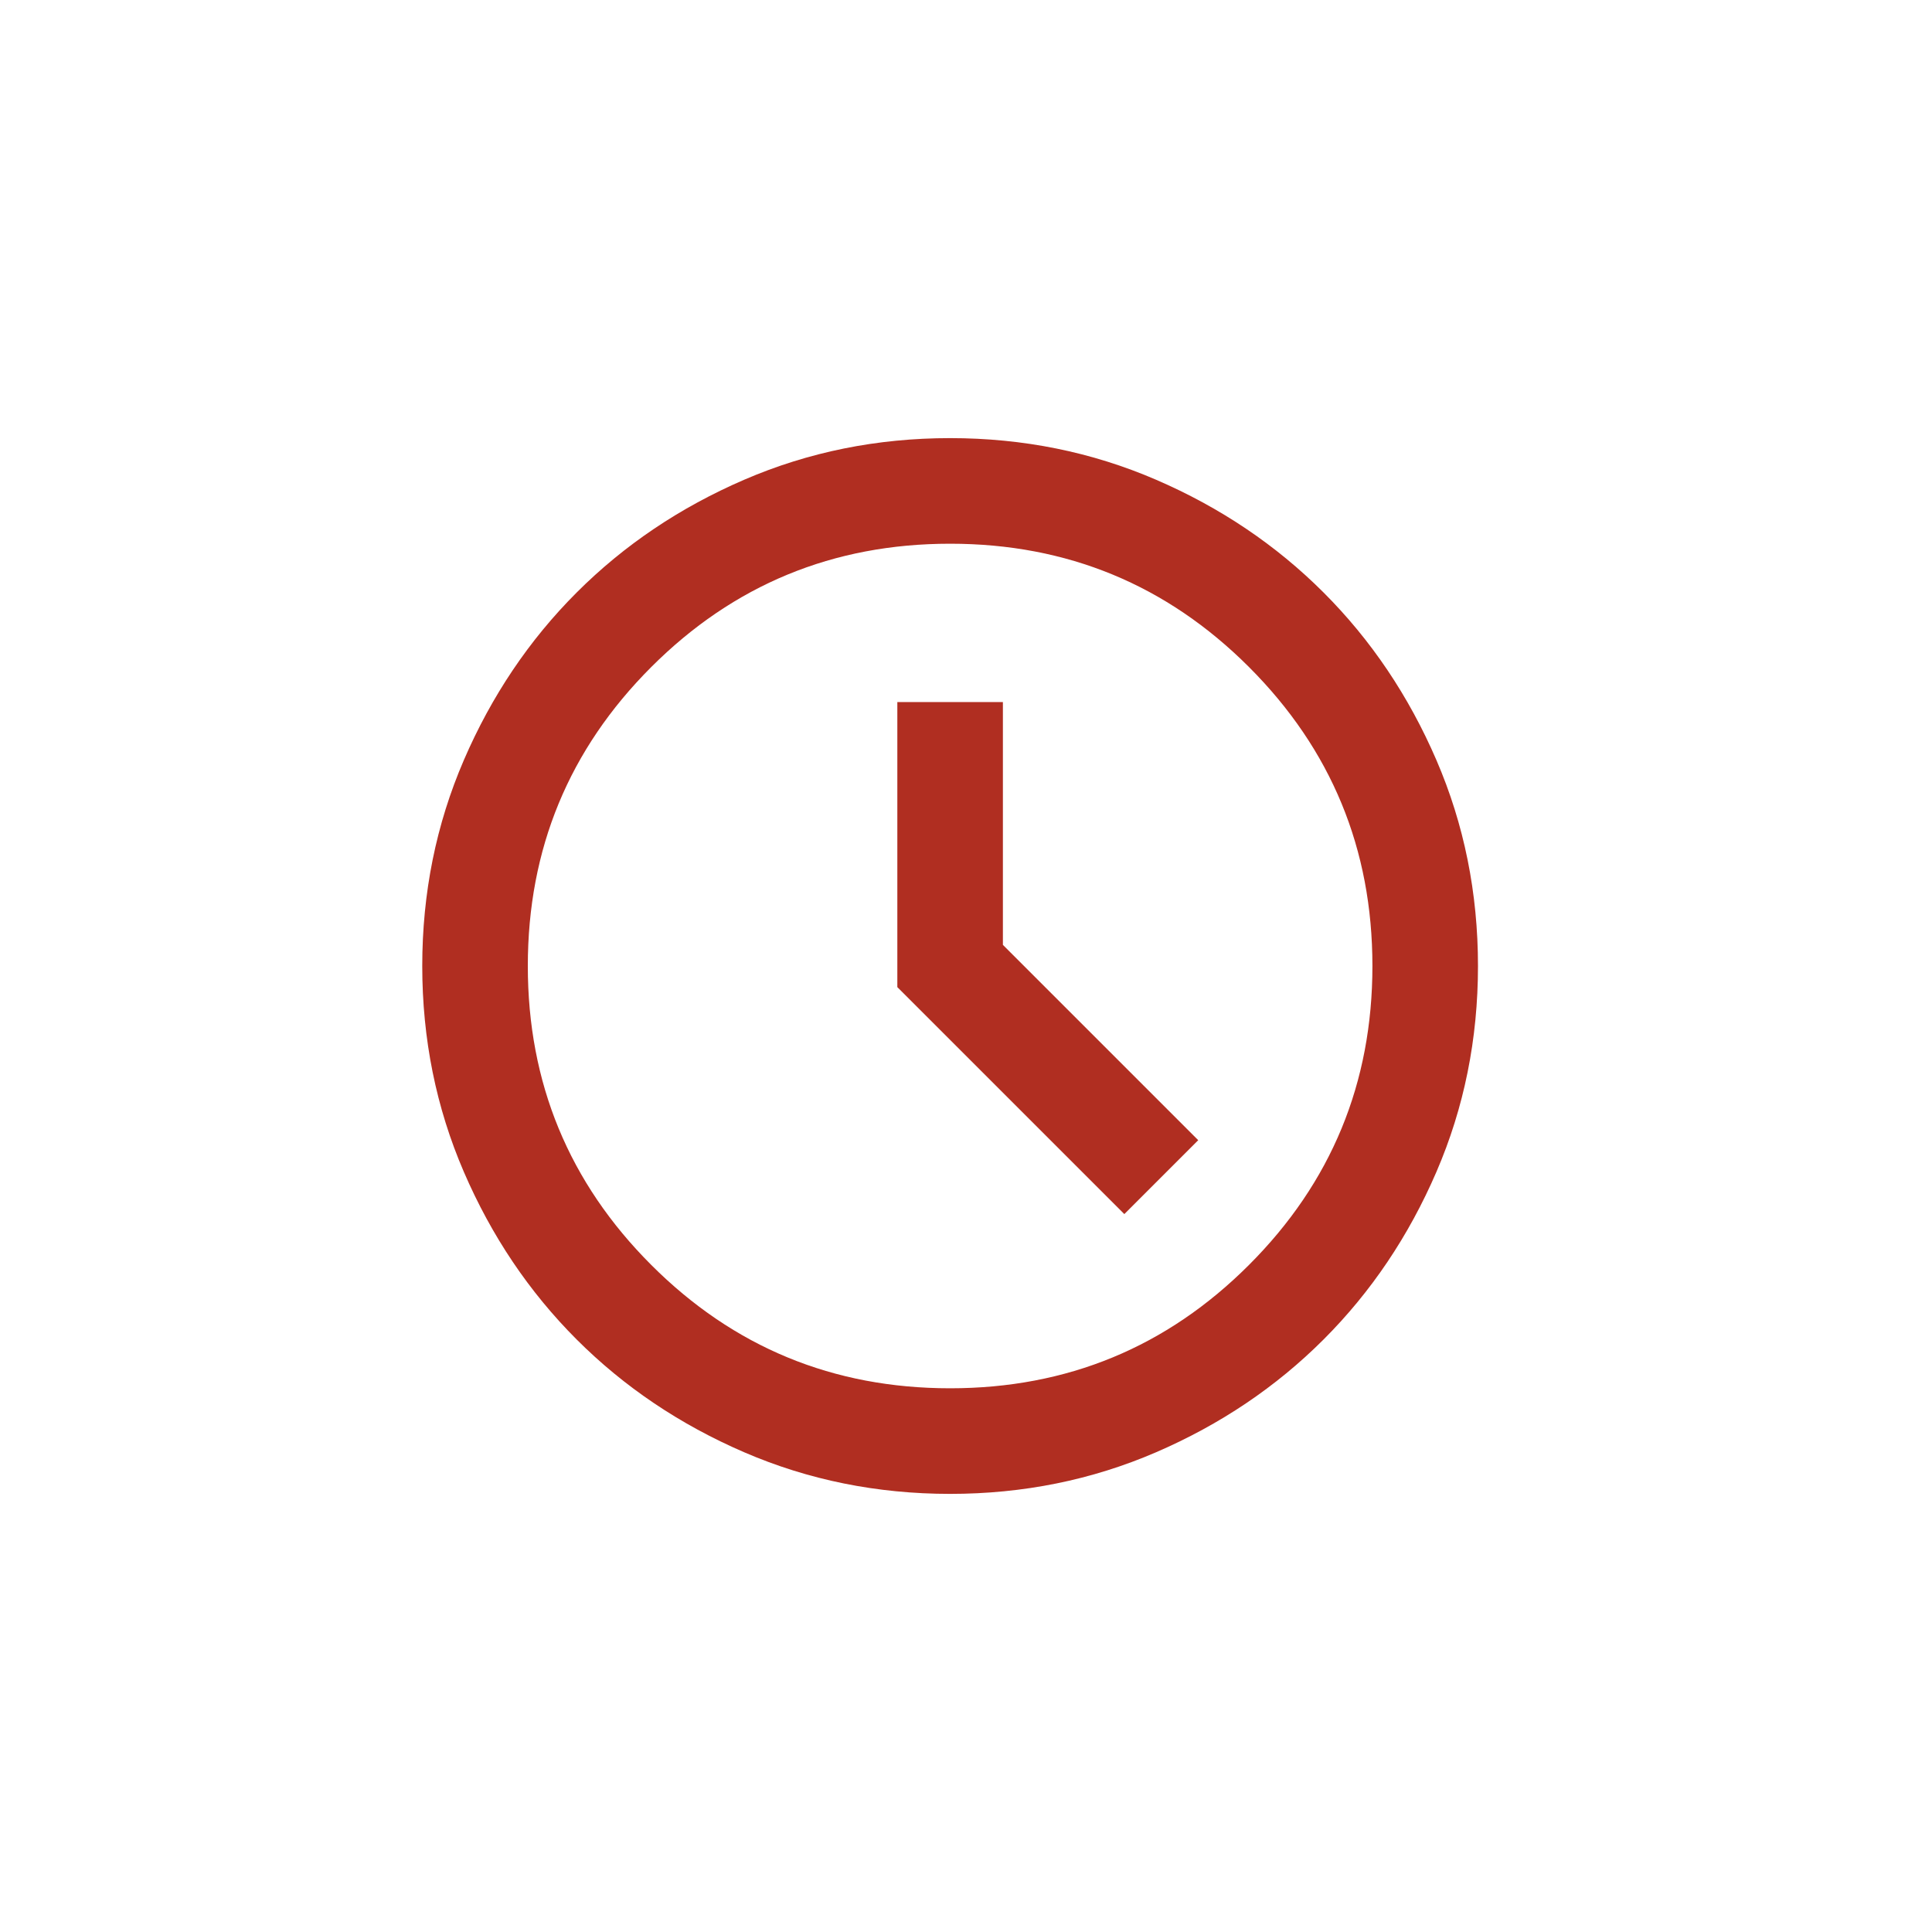
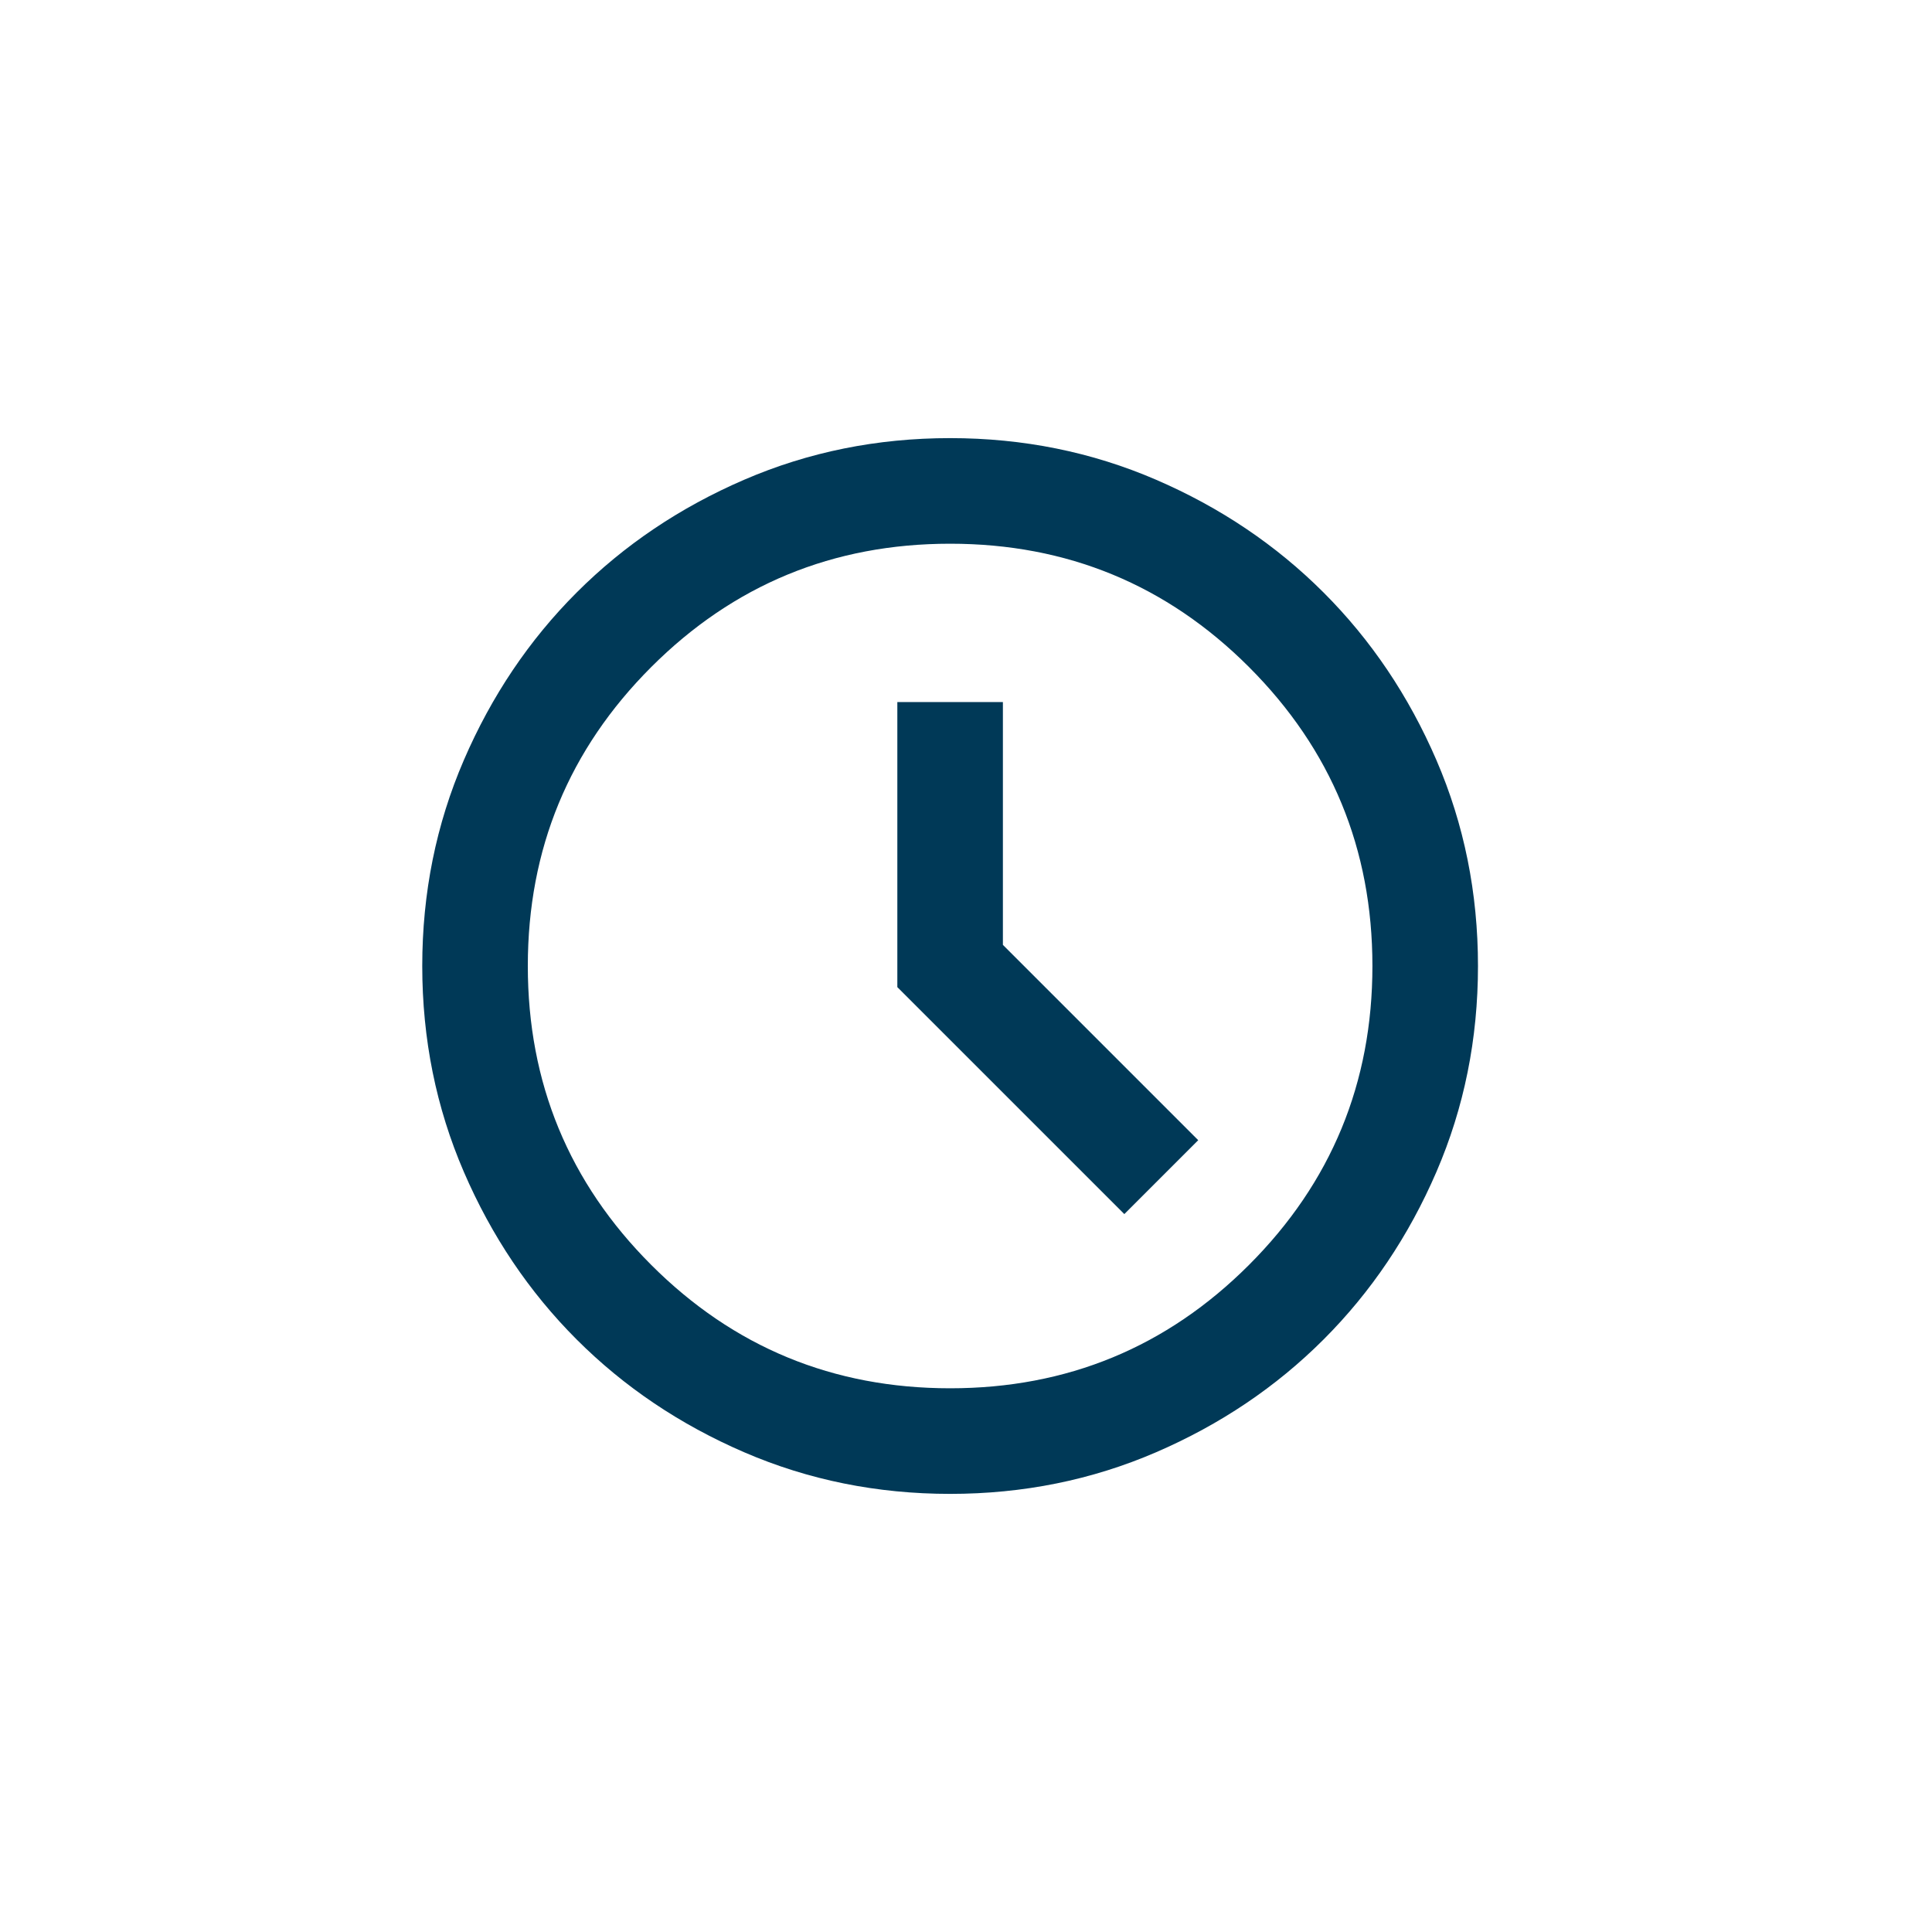
<svg xmlns="http://www.w3.org/2000/svg" width="61" height="61" viewBox="0 0 61 61" fill="none">
  <mask id="mask0_719_10596" style="mask-type:alpha" maskUnits="userSpaceOnUse" x="10" y="10" width="40" height="41">
    <rect x="10" y="10.5" width="40" height="40" fill="#D9D9D9" />
  </mask>
  <g mask="url(#mask0_719_10596)">
-     <path d="M35.499 38.333L37.832 36L31.665 29.833V22.167H28.332V31.167L35.499 38.333ZM29.999 47.167C27.693 47.167 25.526 46.729 23.499 45.854C21.471 44.979 19.707 43.792 18.207 42.292C16.707 40.792 15.52 39.028 14.645 37C13.77 34.972 13.332 32.806 13.332 30.5C13.332 28.194 13.77 26.028 14.645 24C15.52 21.972 16.707 20.208 18.207 18.708C19.707 17.208 21.471 16.021 23.499 15.146C25.526 14.271 27.693 13.833 29.999 13.833C32.304 13.833 34.471 14.271 36.499 15.146C38.526 16.021 40.29 17.208 41.79 18.708C43.29 20.208 44.478 21.972 45.353 24C46.228 26.028 46.665 28.194 46.665 30.5C46.665 32.806 46.228 34.972 45.353 37C44.478 39.028 43.29 40.792 41.79 42.292C40.29 43.792 38.526 44.979 36.499 45.854C34.471 46.729 32.304 47.167 29.999 47.167ZM29.999 43.833C33.693 43.833 36.839 42.535 39.436 39.937C42.033 37.34 43.332 34.194 43.332 30.5C43.332 26.805 42.033 23.66 39.436 21.062C36.839 18.465 33.693 17.167 29.999 17.167C26.304 17.167 23.158 18.465 20.561 21.062C17.964 23.66 16.665 26.805 16.665 30.5C16.665 34.194 17.964 37.34 20.561 39.937C23.158 42.535 26.304 43.833 29.999 43.833Z" fill="#b02e21" />
+     <path d="M35.499 38.333L37.832 36L31.665 29.833V22.167H28.332V31.167L35.499 38.333ZM29.999 47.167C27.693 47.167 25.526 46.729 23.499 45.854C21.471 44.979 19.707 43.792 18.207 42.292C16.707 40.792 15.52 39.028 14.645 37C13.77 34.972 13.332 32.806 13.332 30.5C13.332 28.194 13.77 26.028 14.645 24C15.52 21.972 16.707 20.208 18.207 18.708C19.707 17.208 21.471 16.021 23.499 15.146C25.526 14.271 27.693 13.833 29.999 13.833C32.304 13.833 34.471 14.271 36.499 15.146C38.526 16.021 40.29 17.208 41.79 18.708C43.29 20.208 44.478 21.972 45.353 24C46.228 26.028 46.665 28.194 46.665 30.5C46.665 32.806 46.228 34.972 45.353 37C44.478 39.028 43.29 40.792 41.79 42.292C40.29 43.792 38.526 44.979 36.499 45.854C34.471 46.729 32.304 47.167 29.999 47.167ZM29.999 43.833C33.693 43.833 36.839 42.535 39.436 39.937C42.033 37.34 43.332 34.194 43.332 30.5C43.332 26.805 42.033 23.66 39.436 21.062C36.839 18.465 33.693 17.167 29.999 17.167C26.304 17.167 23.158 18.465 20.561 21.062C17.964 23.66 16.665 26.805 16.665 30.5C16.665 34.194 17.964 37.34 20.561 39.937C23.158 42.535 26.304 43.833 29.999 43.833Z" fill="#003957" />
  </g>
</svg>
